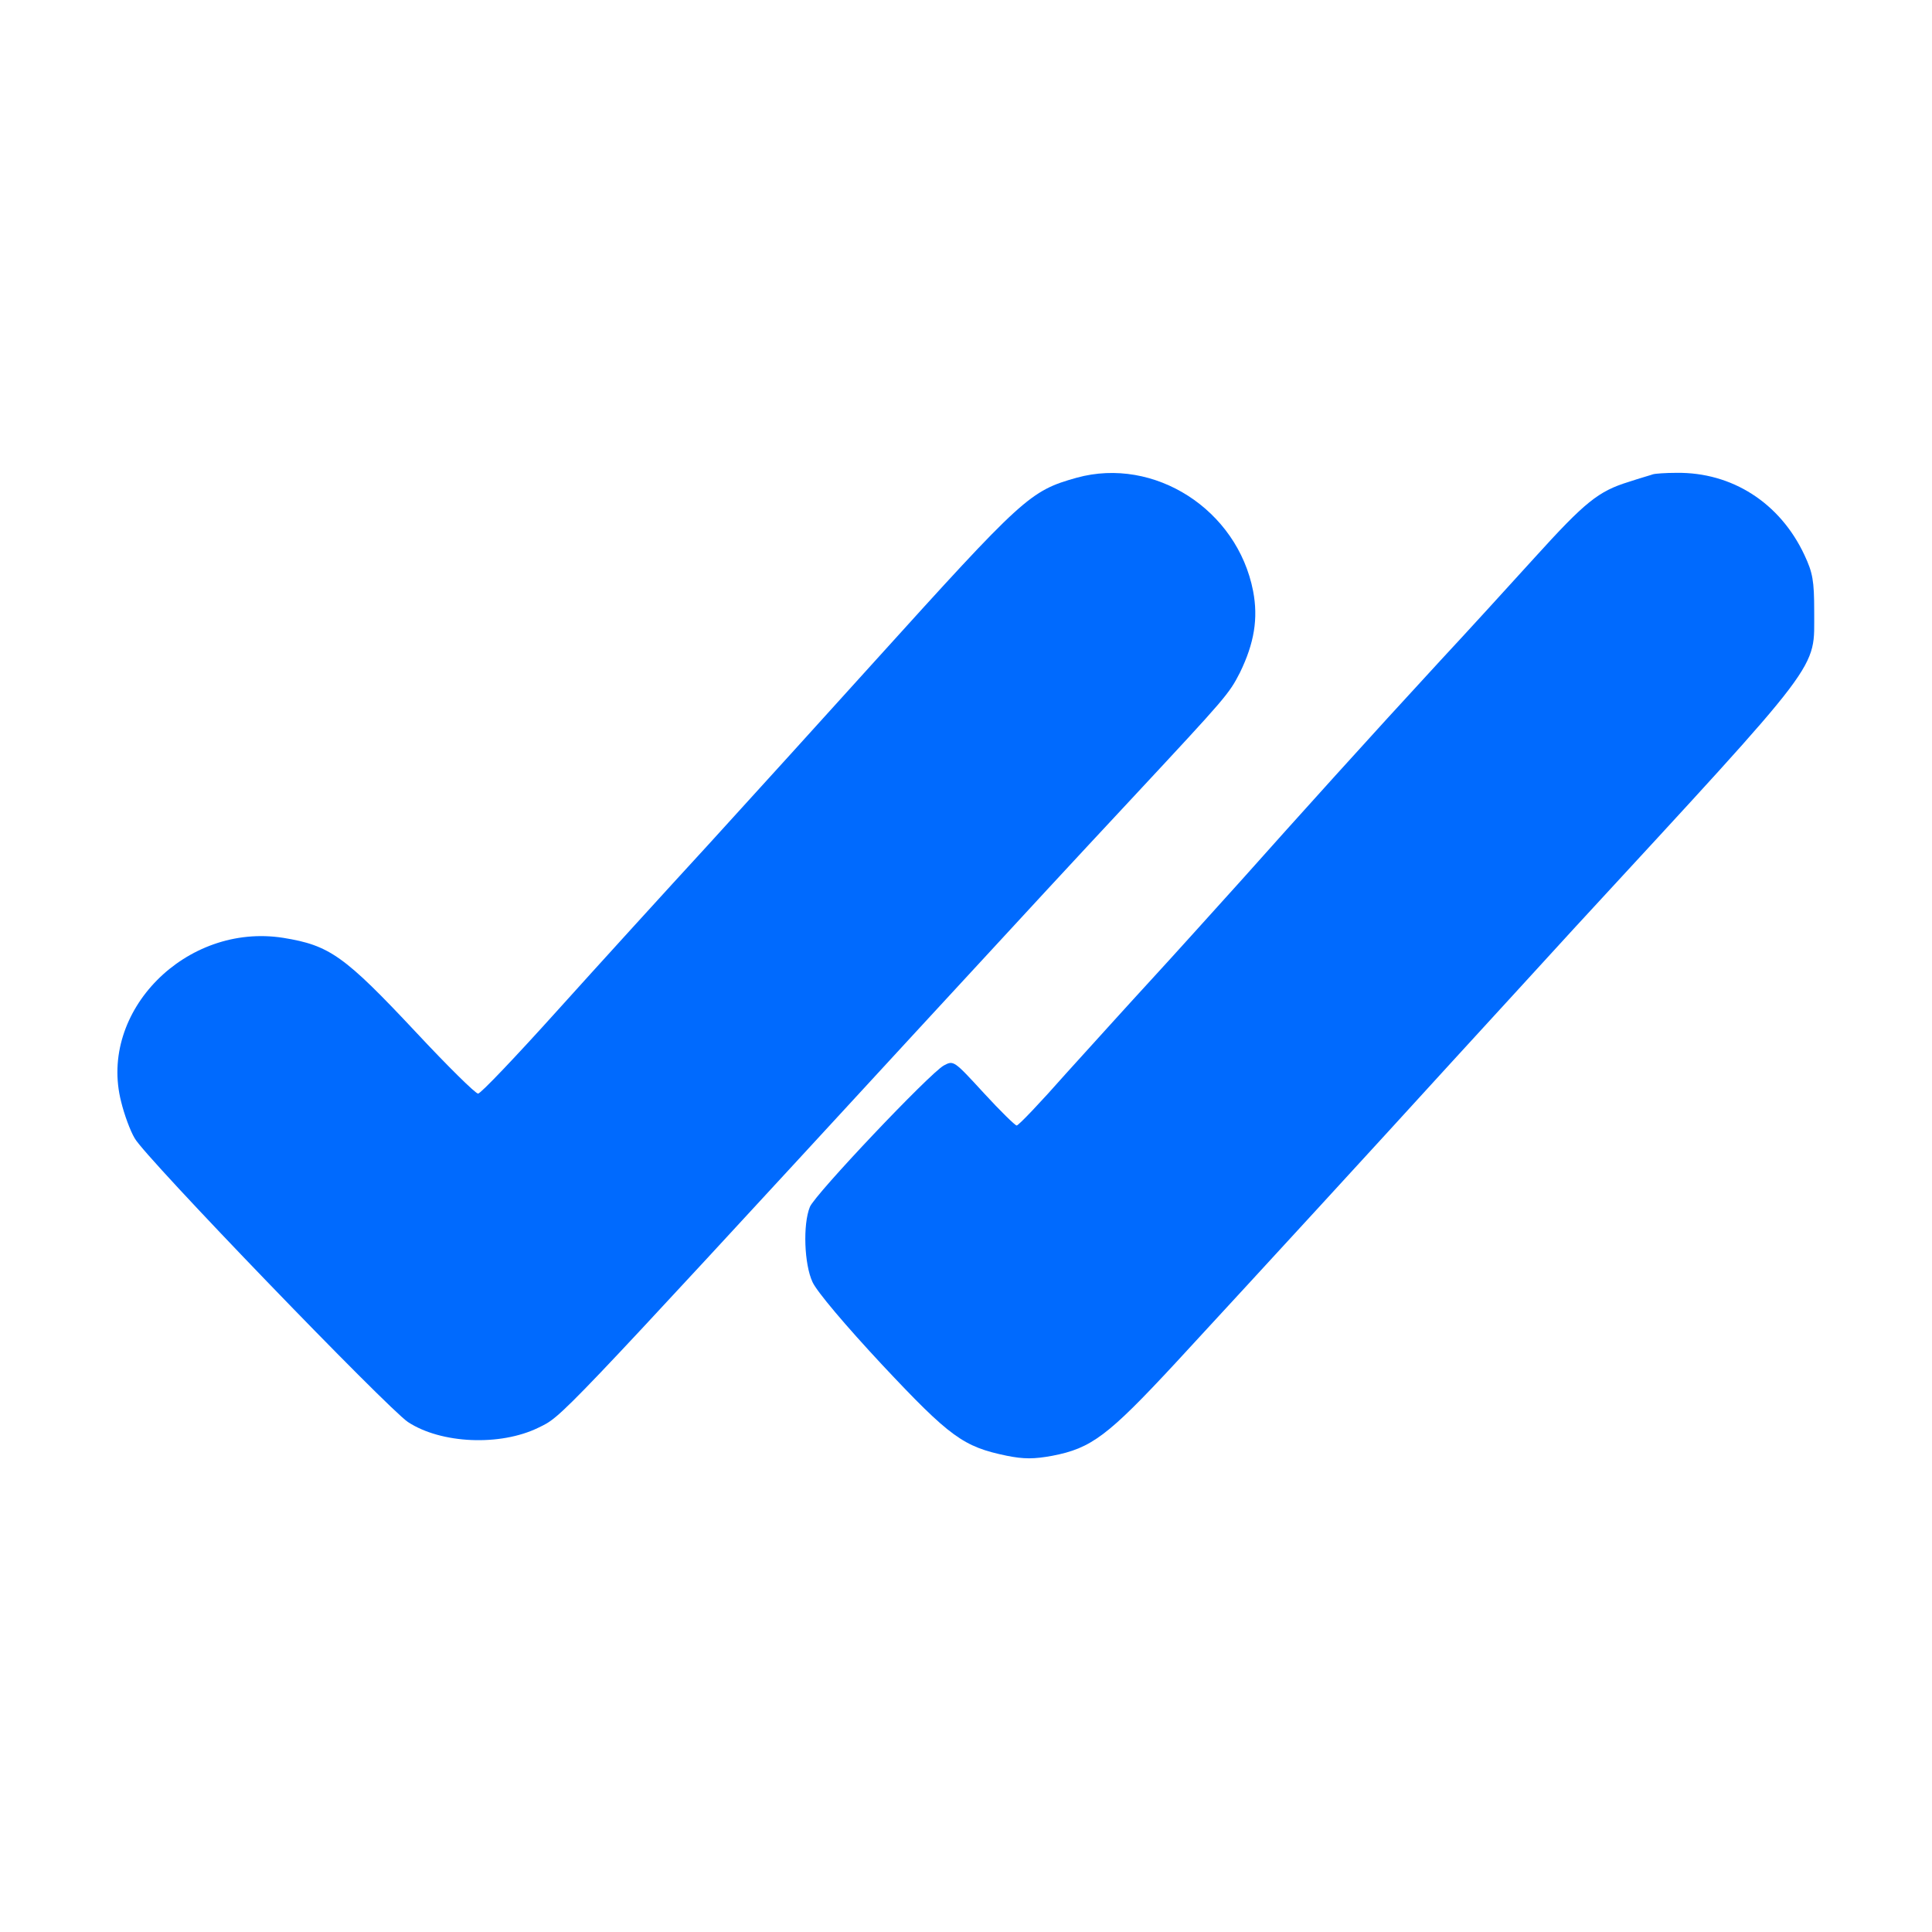
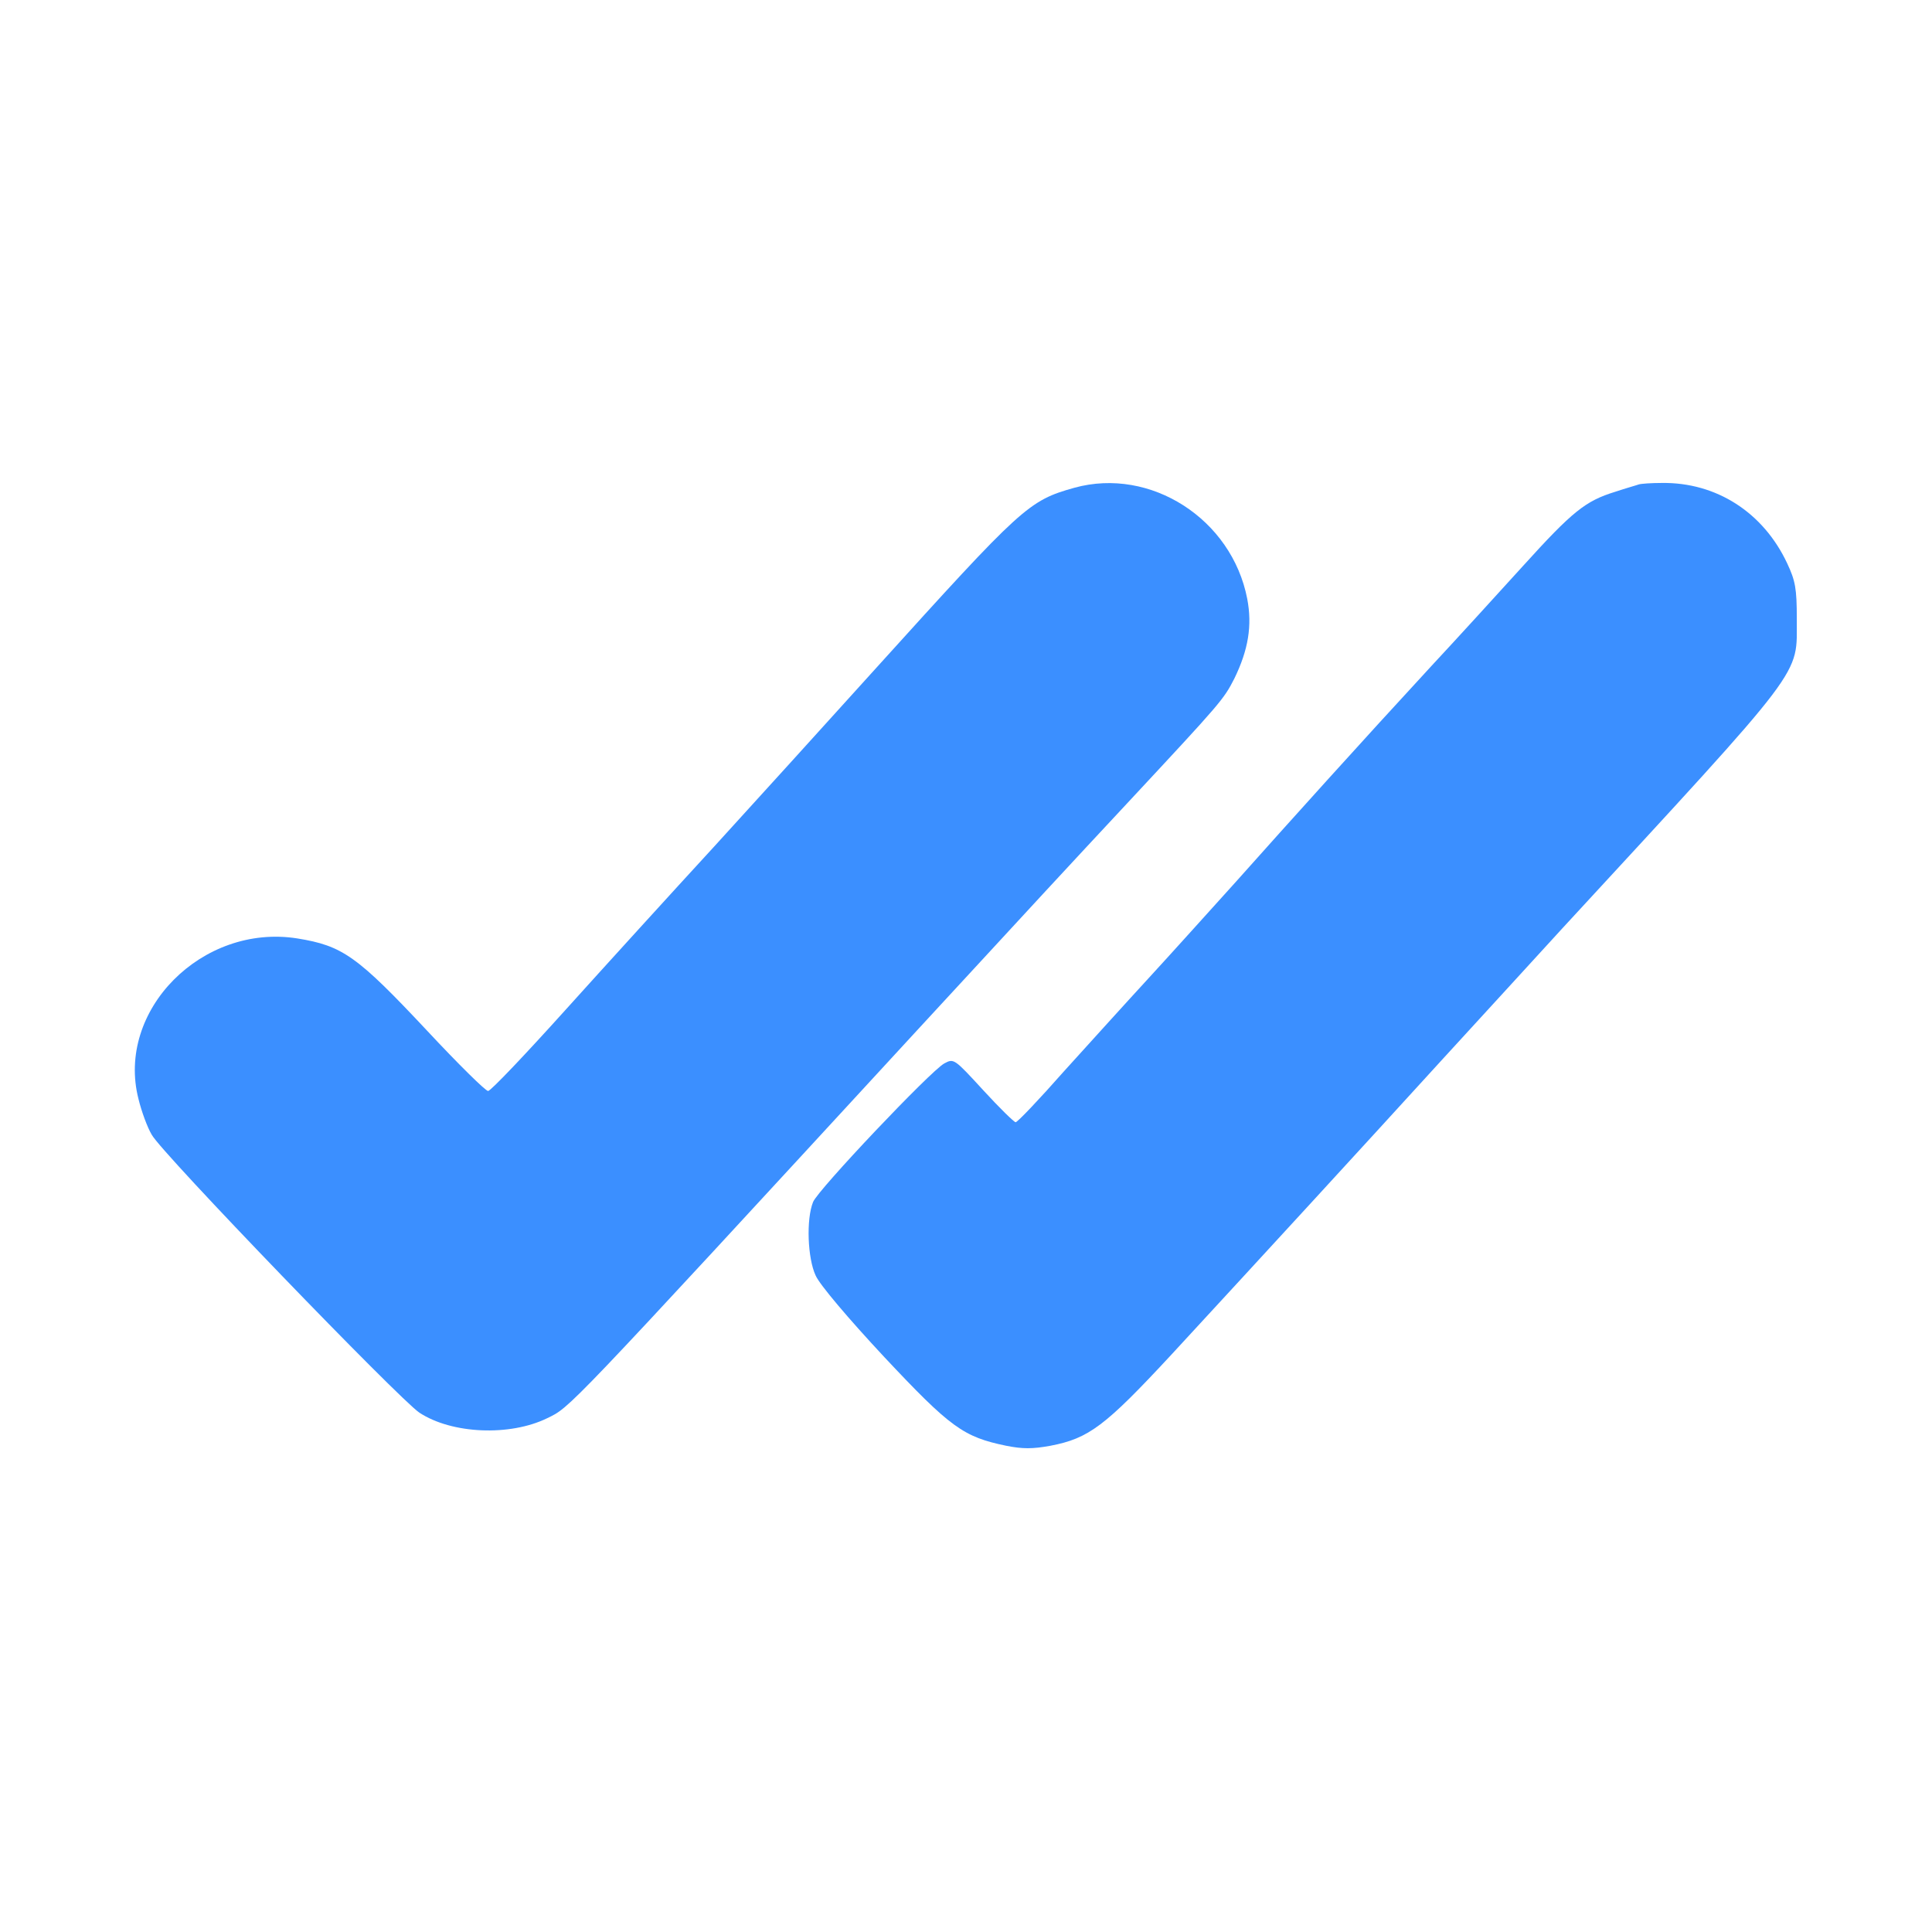
- <svg xmlns="http://www.w3.org/2000/svg" viewBox="0 0 512 512" width="512" height="512" role="img" aria-label="Vesact">
-   <style>@media(prefers-color-scheme:dark){.mark{fill:#006AFE}}</style>
-   <g transform="translate(30.72 125.2083) scale(0.9946137) translate(-93 -273)">
-     <g transform="translate(0,725) scale(0.1,-0.1)" fill="#006AFE" stroke="none" class="mark">
-       <path d="M3490 4506 c-125 -35 -142 -51 -540 -491 -129 -143 -327 -361 -440 -485 -114 -124 -296 -324 -405 -445 -109 -121 -203 -220 -210 -220 -7 0 -81 73 -165 163 -192 205 -231 232 -354 252 -259 41 -494 -196 -432 -437 8 -33 24 -77 36 -97 27 -50 673 -719 728 -756 88 -58 246 -65 348 -15 63 31 38 4 1005 1054 345 374 391 424 584 631 243 261 251 270 280 327 38 78 49 144 35 217 -42 217 -263 359 -470 302z" />
-       <path d="M5025 4515 c-5 -2 -34 -10 -64 -20 -81 -25 -116 -53 -251 -202 -69 -76 -181 -199 -250 -273 -190 -206 -382 -419 -530 -585 -74 -82 -182 -202 -240 -265 -58 -63 -161 -177 -229 -252 -67 -76 -126 -138 -131 -138 -4 0 -44 39 -88 87 -79 86 -80 87 -106 73 -37 -20 -344 -344 -357 -377 -19 -47 -15 -153 7 -200 11 -25 89 -117 186 -221 181 -193 216 -218 332 -242 45 -9 72 -9 121 0 104 20 148 53 328 247 251 272 521 566 737 803 107 117 254 277 325 355 675 732 639 685 640 845 0 82 -4 103 -26 150 -65 139 -193 221 -341 219 -29 0 -57 -2 -63 -4z" />
+ <svg xmlns="http://www.w3.org/2000/svg" viewBox="0 0 512 512" width="512" height="512" role="img" aria-label="Allcast">
+   <g transform="translate(25.6 118.1497) scale(0.9742072)">
+     <g transform="translate(-83 -263)" fill="#3B8FFF">
+       <g transform="translate(0,725) scale(0.1,-0.1)" fill="#3B8FFF" stroke="none">
+         <path d="M3490 4506 c-125 -35 -142 -51 -540 -491 -129 -143 -327 -361 -440 -485 -114 -124 -296 -324 -405 -445 -109 -121 -203 -220 -210 -220 -7 0 -81 73 -165 163 -192 205 -231 232 -354 252 -259 41 -494 -196 -432 -437 8 -33 24 -77 36 -97 27 -50 673 -719 728 -756 88 -58 246 -65 348 -15 63 31 38 4 1005 1054 345 374 391 424 584 631 243 261 251 270 280 327 38 78 49 144 35 217 -42 217 -263 359 -470 302z" />
+         <path d="M5025 4515 c-5 -2 -34 -10 -64 -20 -81 -25 -116 -53 -251 -202 -69 -76 -181 -199 -250 -273 -190 -206 -382 -419 -530 -585 -74 -82 -182 -202 -240 -265 -58 -63 -161 -177 -229 -252 -67 -76 -126 -138 -131 -138 -4 0 -44 39 -88 87 -79 86 -80 87 -106 73 -37 -20 -344 -344 -357 -377 -19 -47 -15 -153 7 -200 11 -25 89 -117 186 -221 181 -193 216 -218 332 -242 45 -9 72 -9 121 0 104 20 148 53 328 247 251 272 521 566 737 803 107 117 254 277 325 355 675 732 639 685 640 845 0 82 -4 103 -26 150 -65 139 -193 221 -341 219 -29 0 -57 -2 -63 -4z" />
+       </g>
    </g>
  </g>
</svg>
